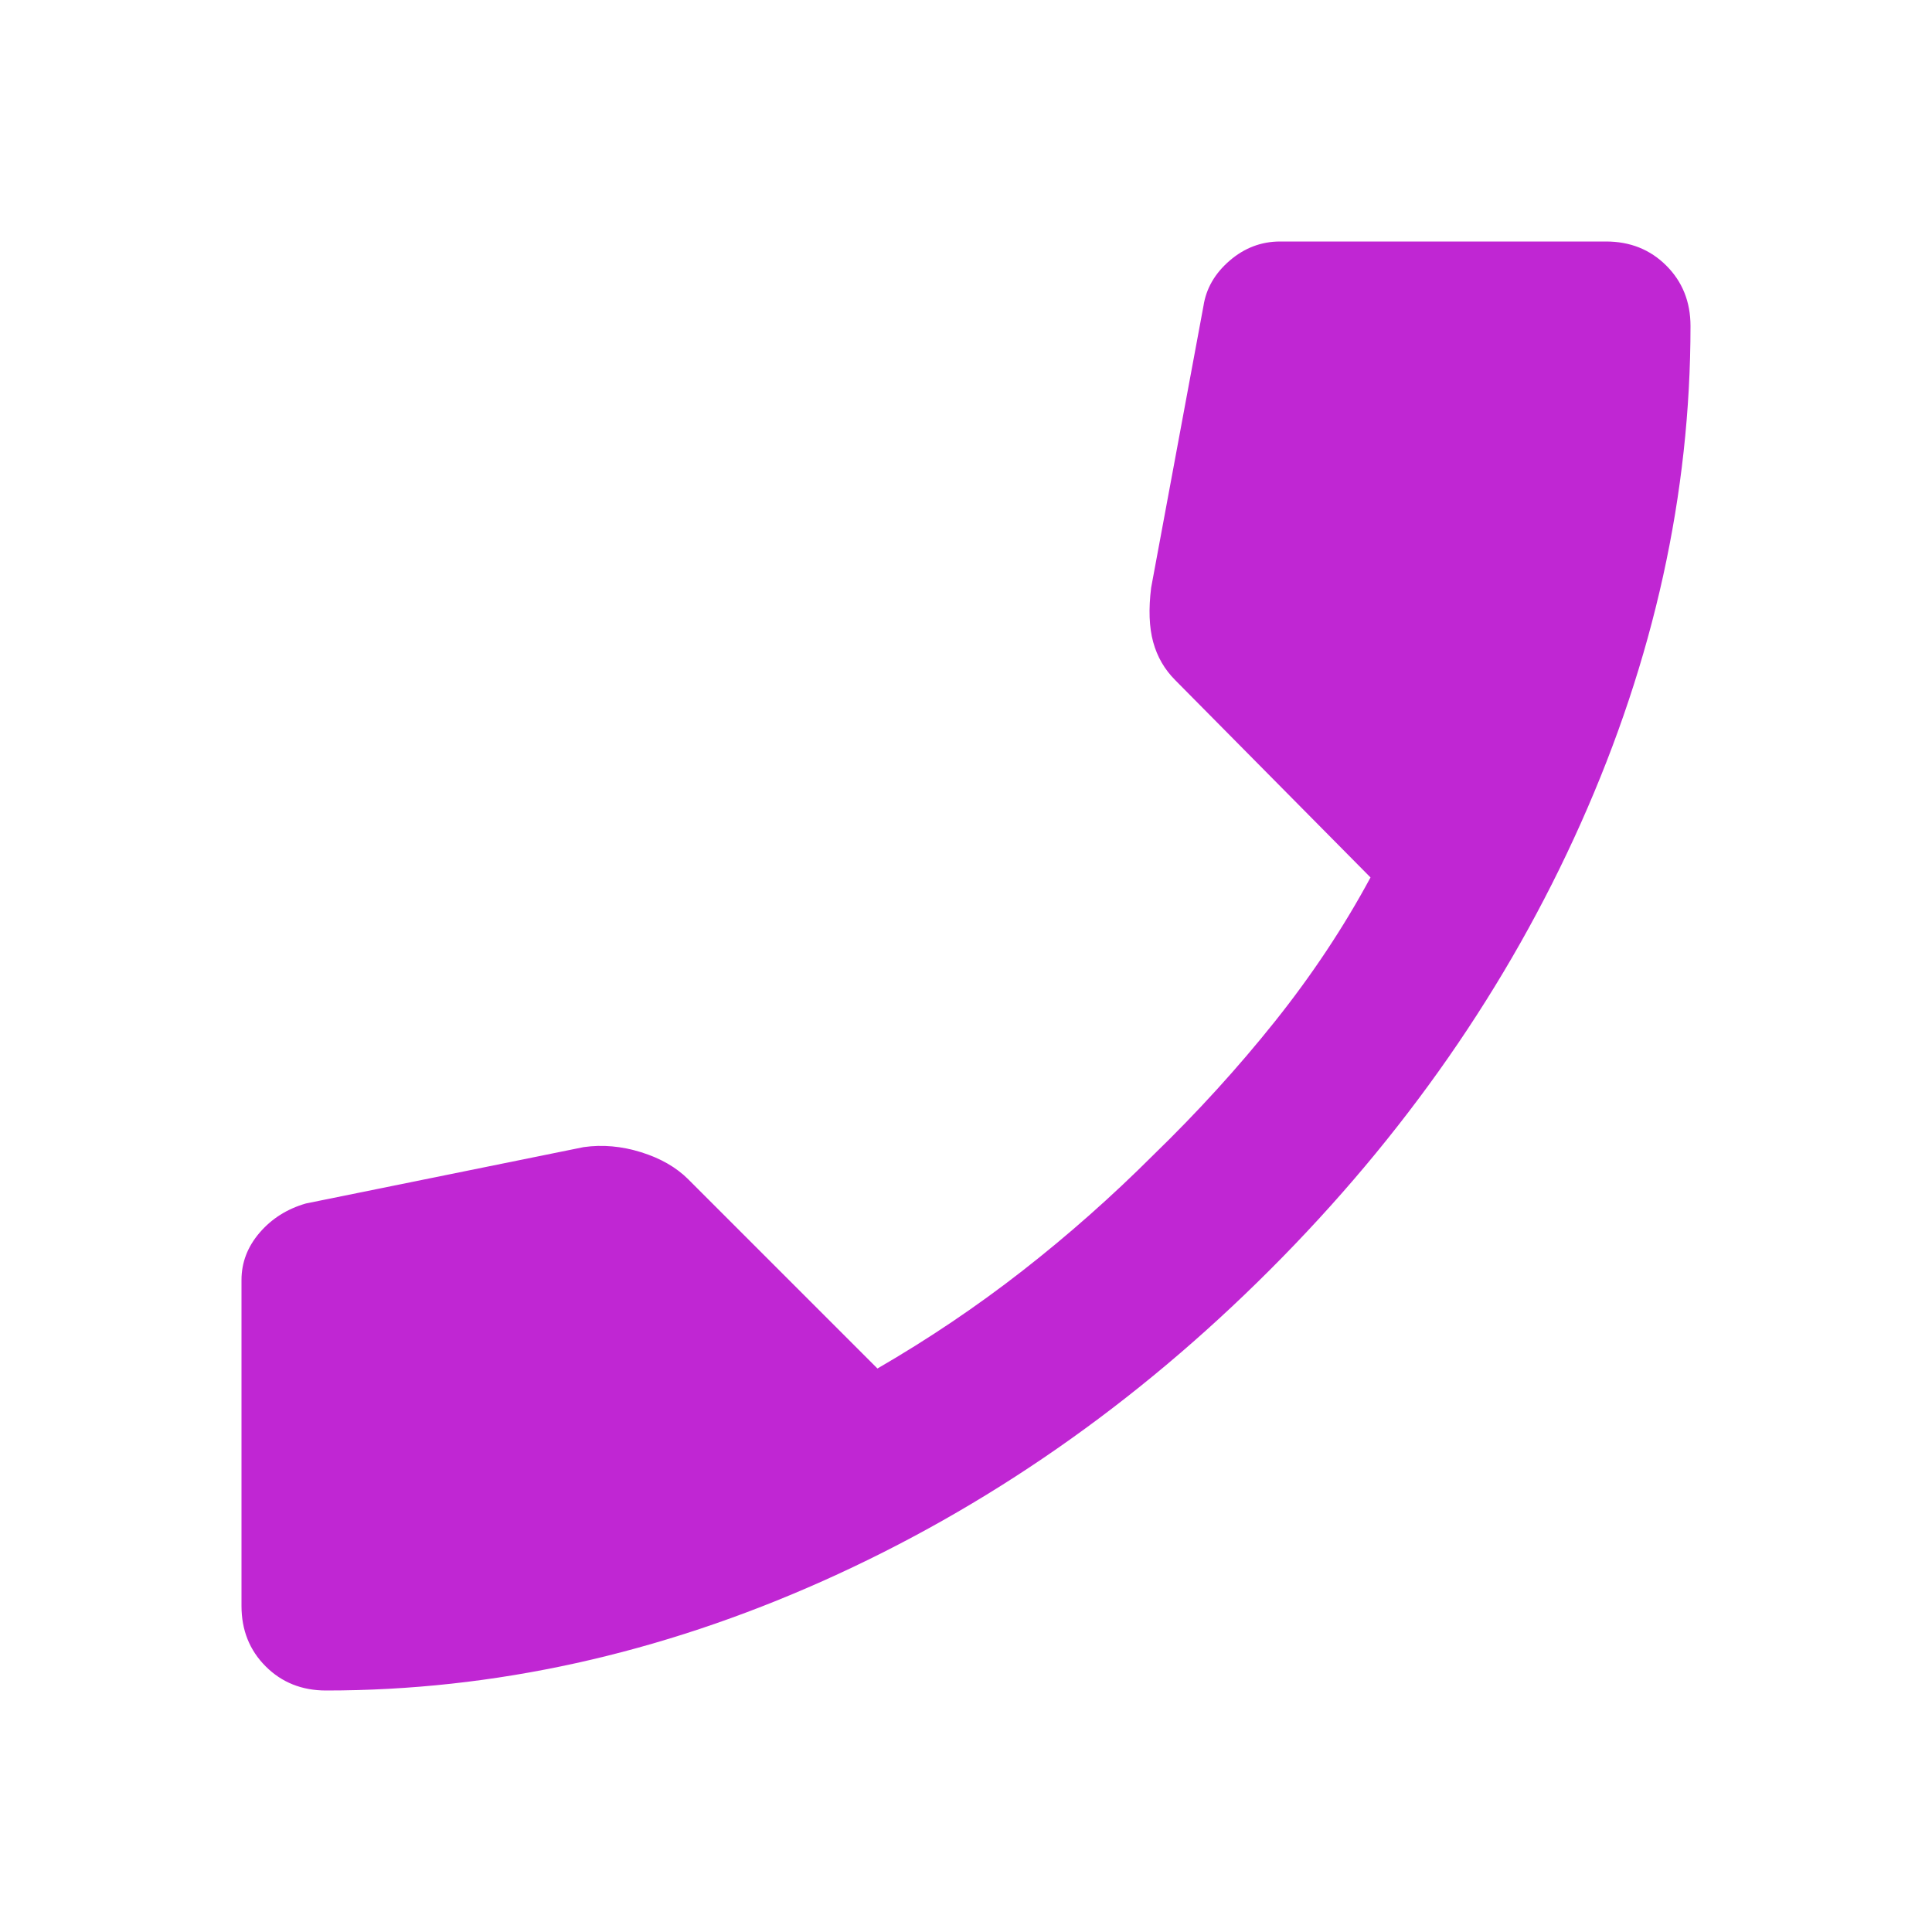
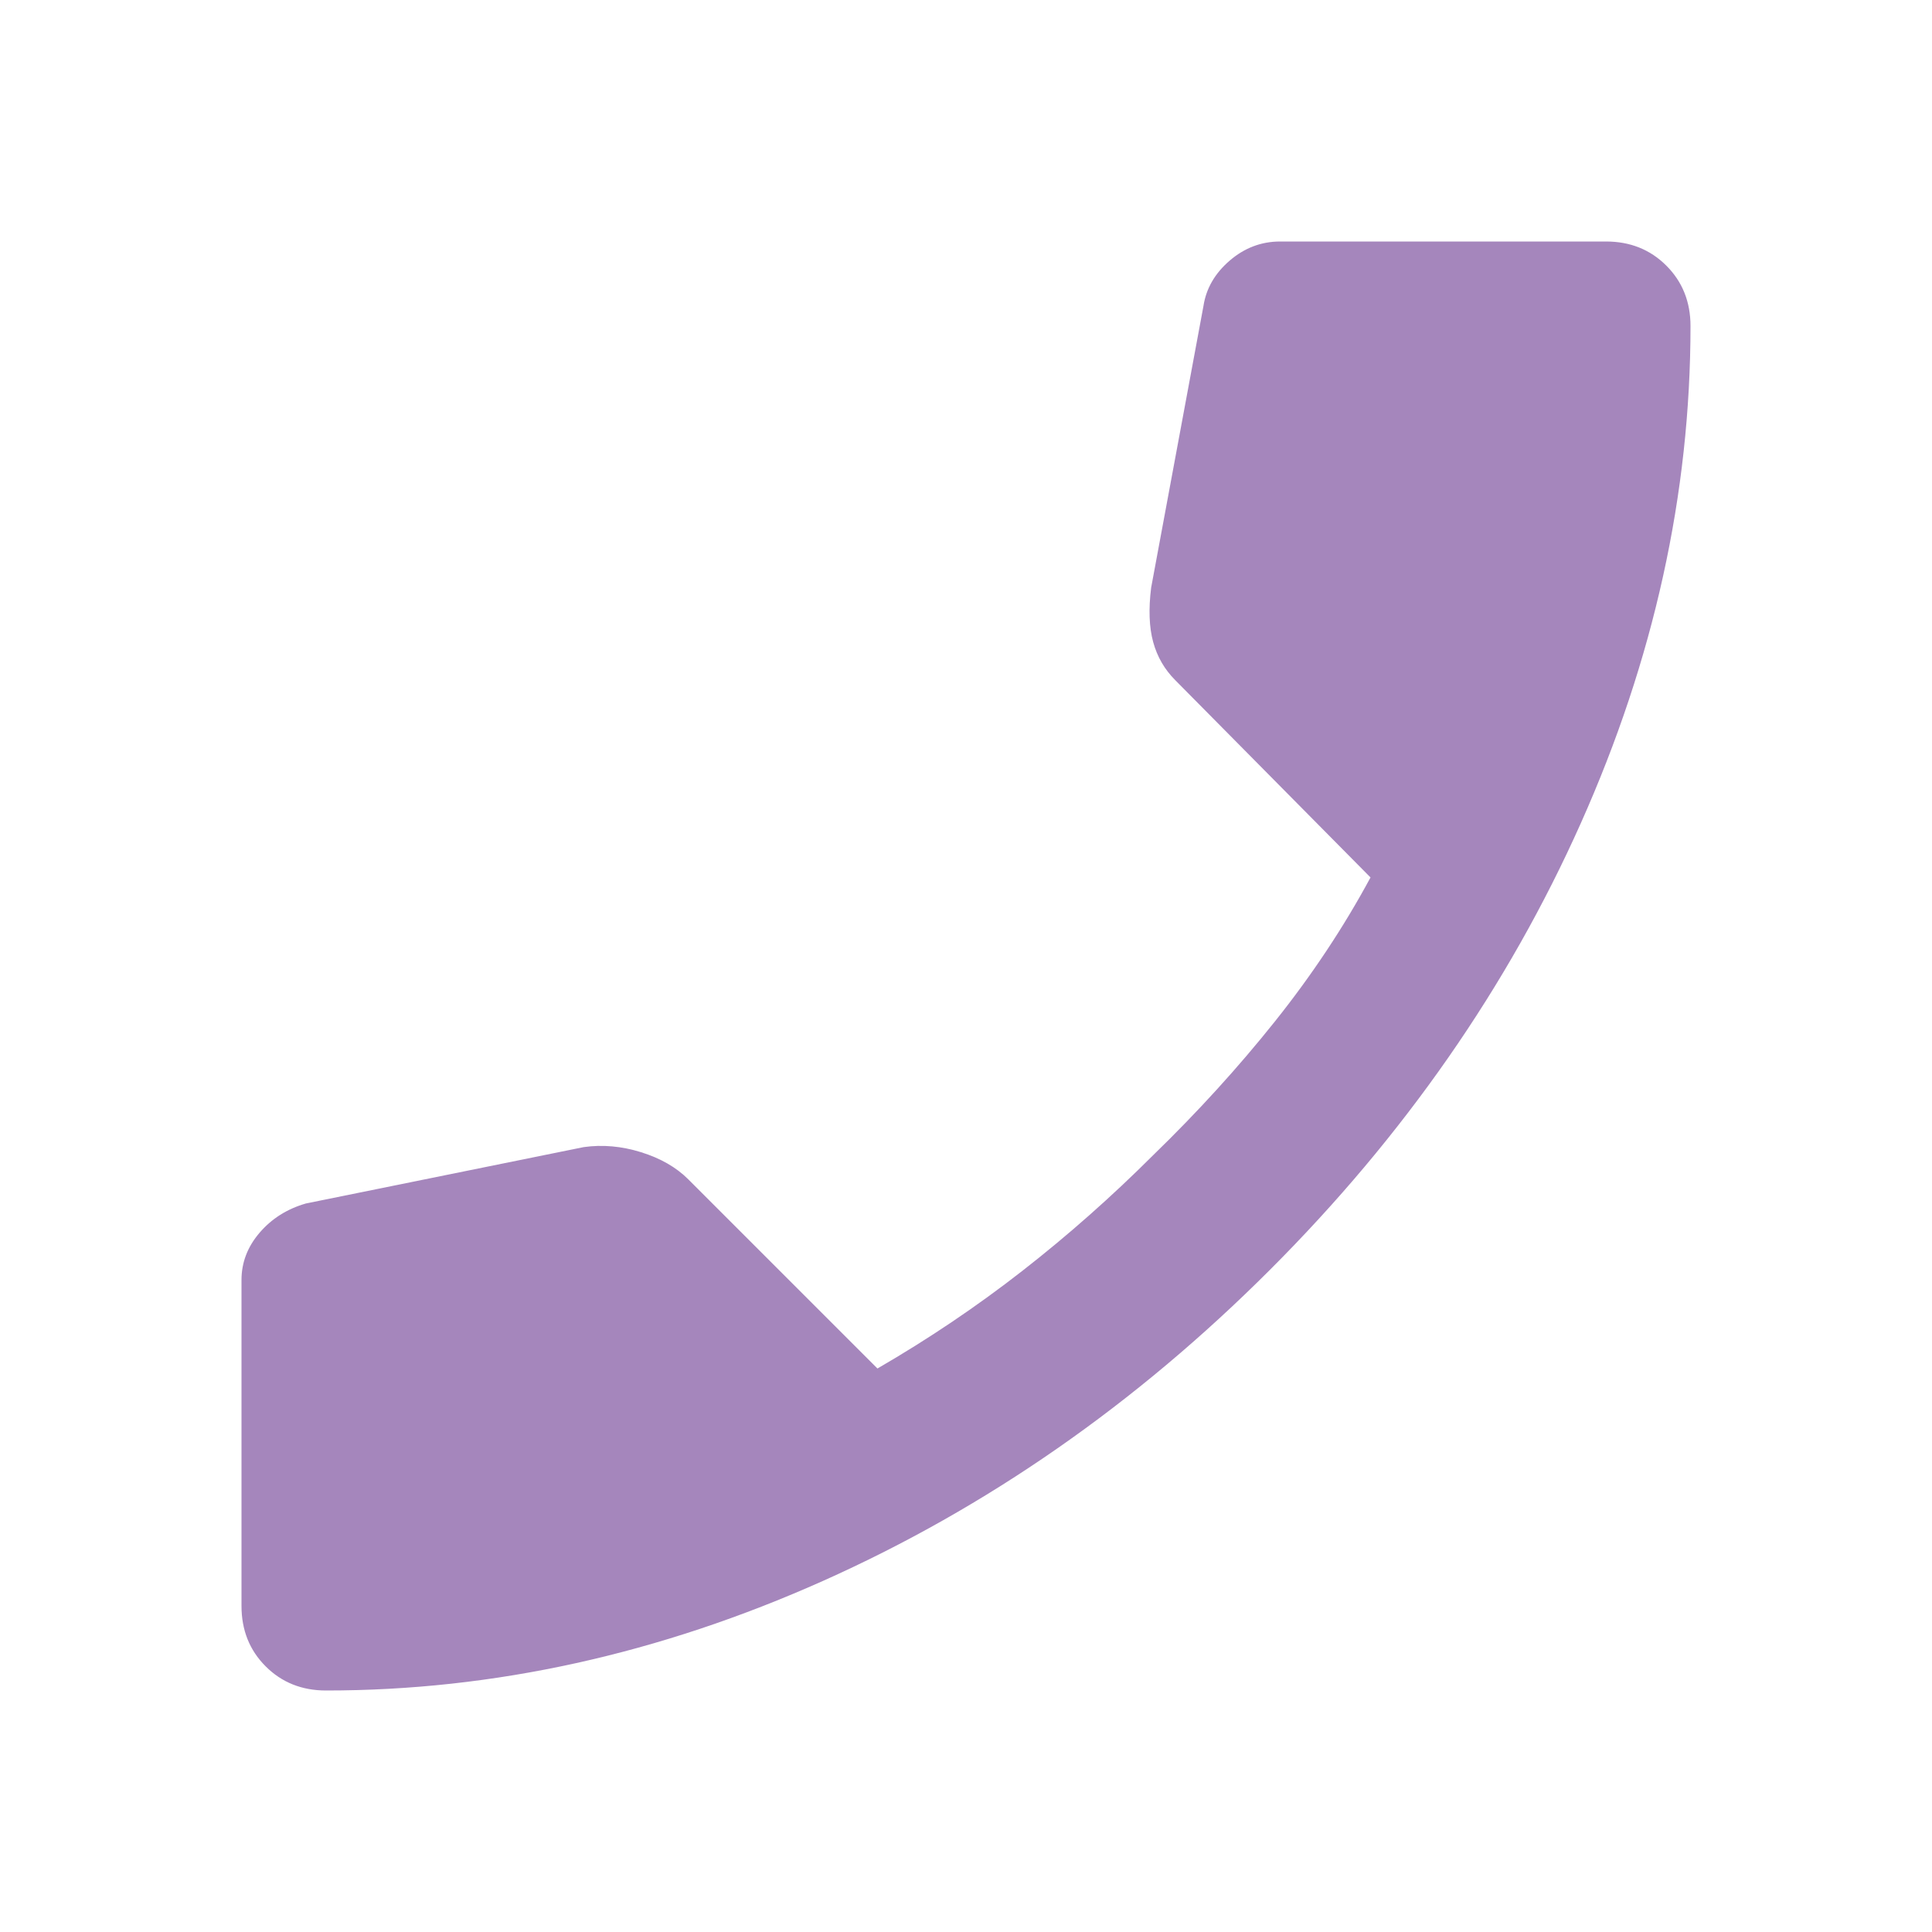
<svg xmlns="http://www.w3.org/2000/svg" width="30" height="30" viewBox="0 0 24 24">
-   <path fill="#c026d3" d="M4.05 21q-.45 0-.75-.3t-.3-.75V15.9q0-.325.225-.587t.575-.363l3.45-.7q.35-.05.713.063t.587.337L10.9 17q.95-.55 1.8-1.213t1.625-1.437q.825-.8 1.513-1.662t1.187-1.788L14.6 8.45q-.2-.2-.275-.475T14.3 7.3l.65-3.5q.05-.325.325-.562T15.9 3h4.05q.45 0 .75.3t.3.75q0 3.125-1.362 6.175t-3.863 5.55q-2.5 2.5-5.55 3.863T4.05 21" />
+   <path fill="#a586bc" d="M4.05 21q-.45 0-.75-.3t-.3-.75V15.9q0-.325.225-.587t.575-.363l3.45-.7q.35-.05.713.063t.587.337L10.9 17q.95-.55 1.8-1.213t1.625-1.437q.825-.8 1.513-1.662t1.187-1.788L14.6 8.45q-.2-.2-.275-.475T14.3 7.3l.65-3.5q.05-.325.325-.562T15.9 3h4.05q.45 0 .75.3t.3.75q0 3.125-1.362 6.175t-3.863 5.55q-2.5 2.5-5.55 3.863T4.05 21" />
</svg>
